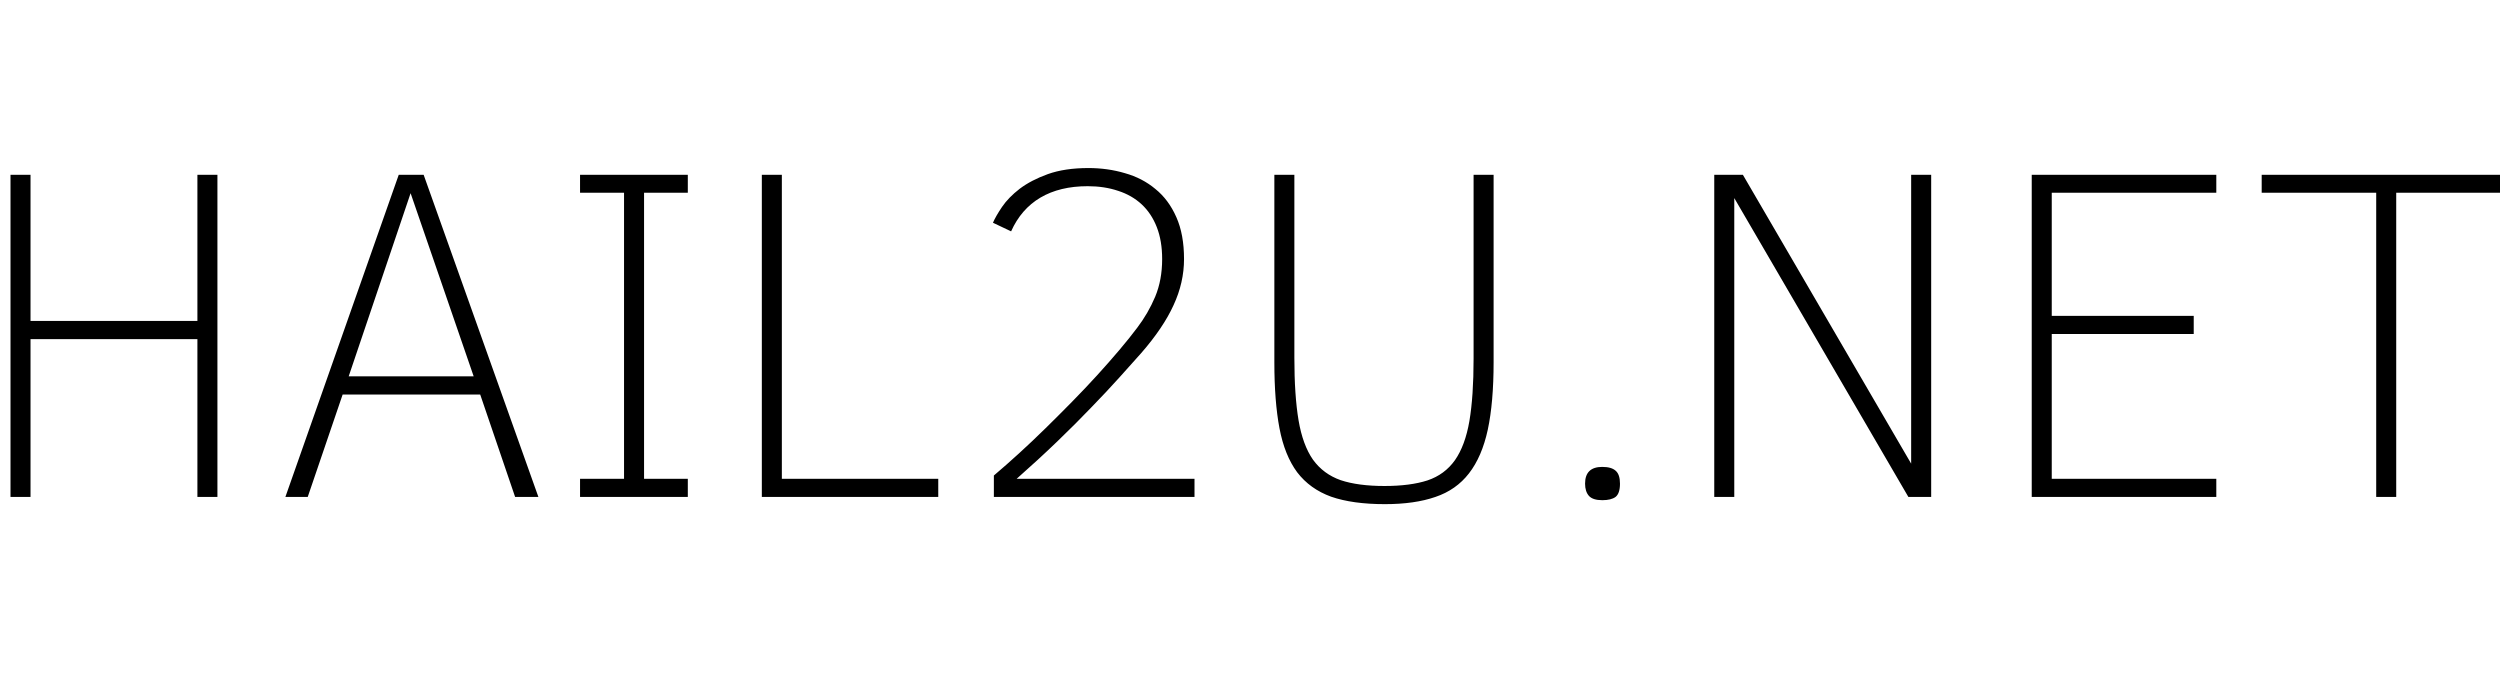
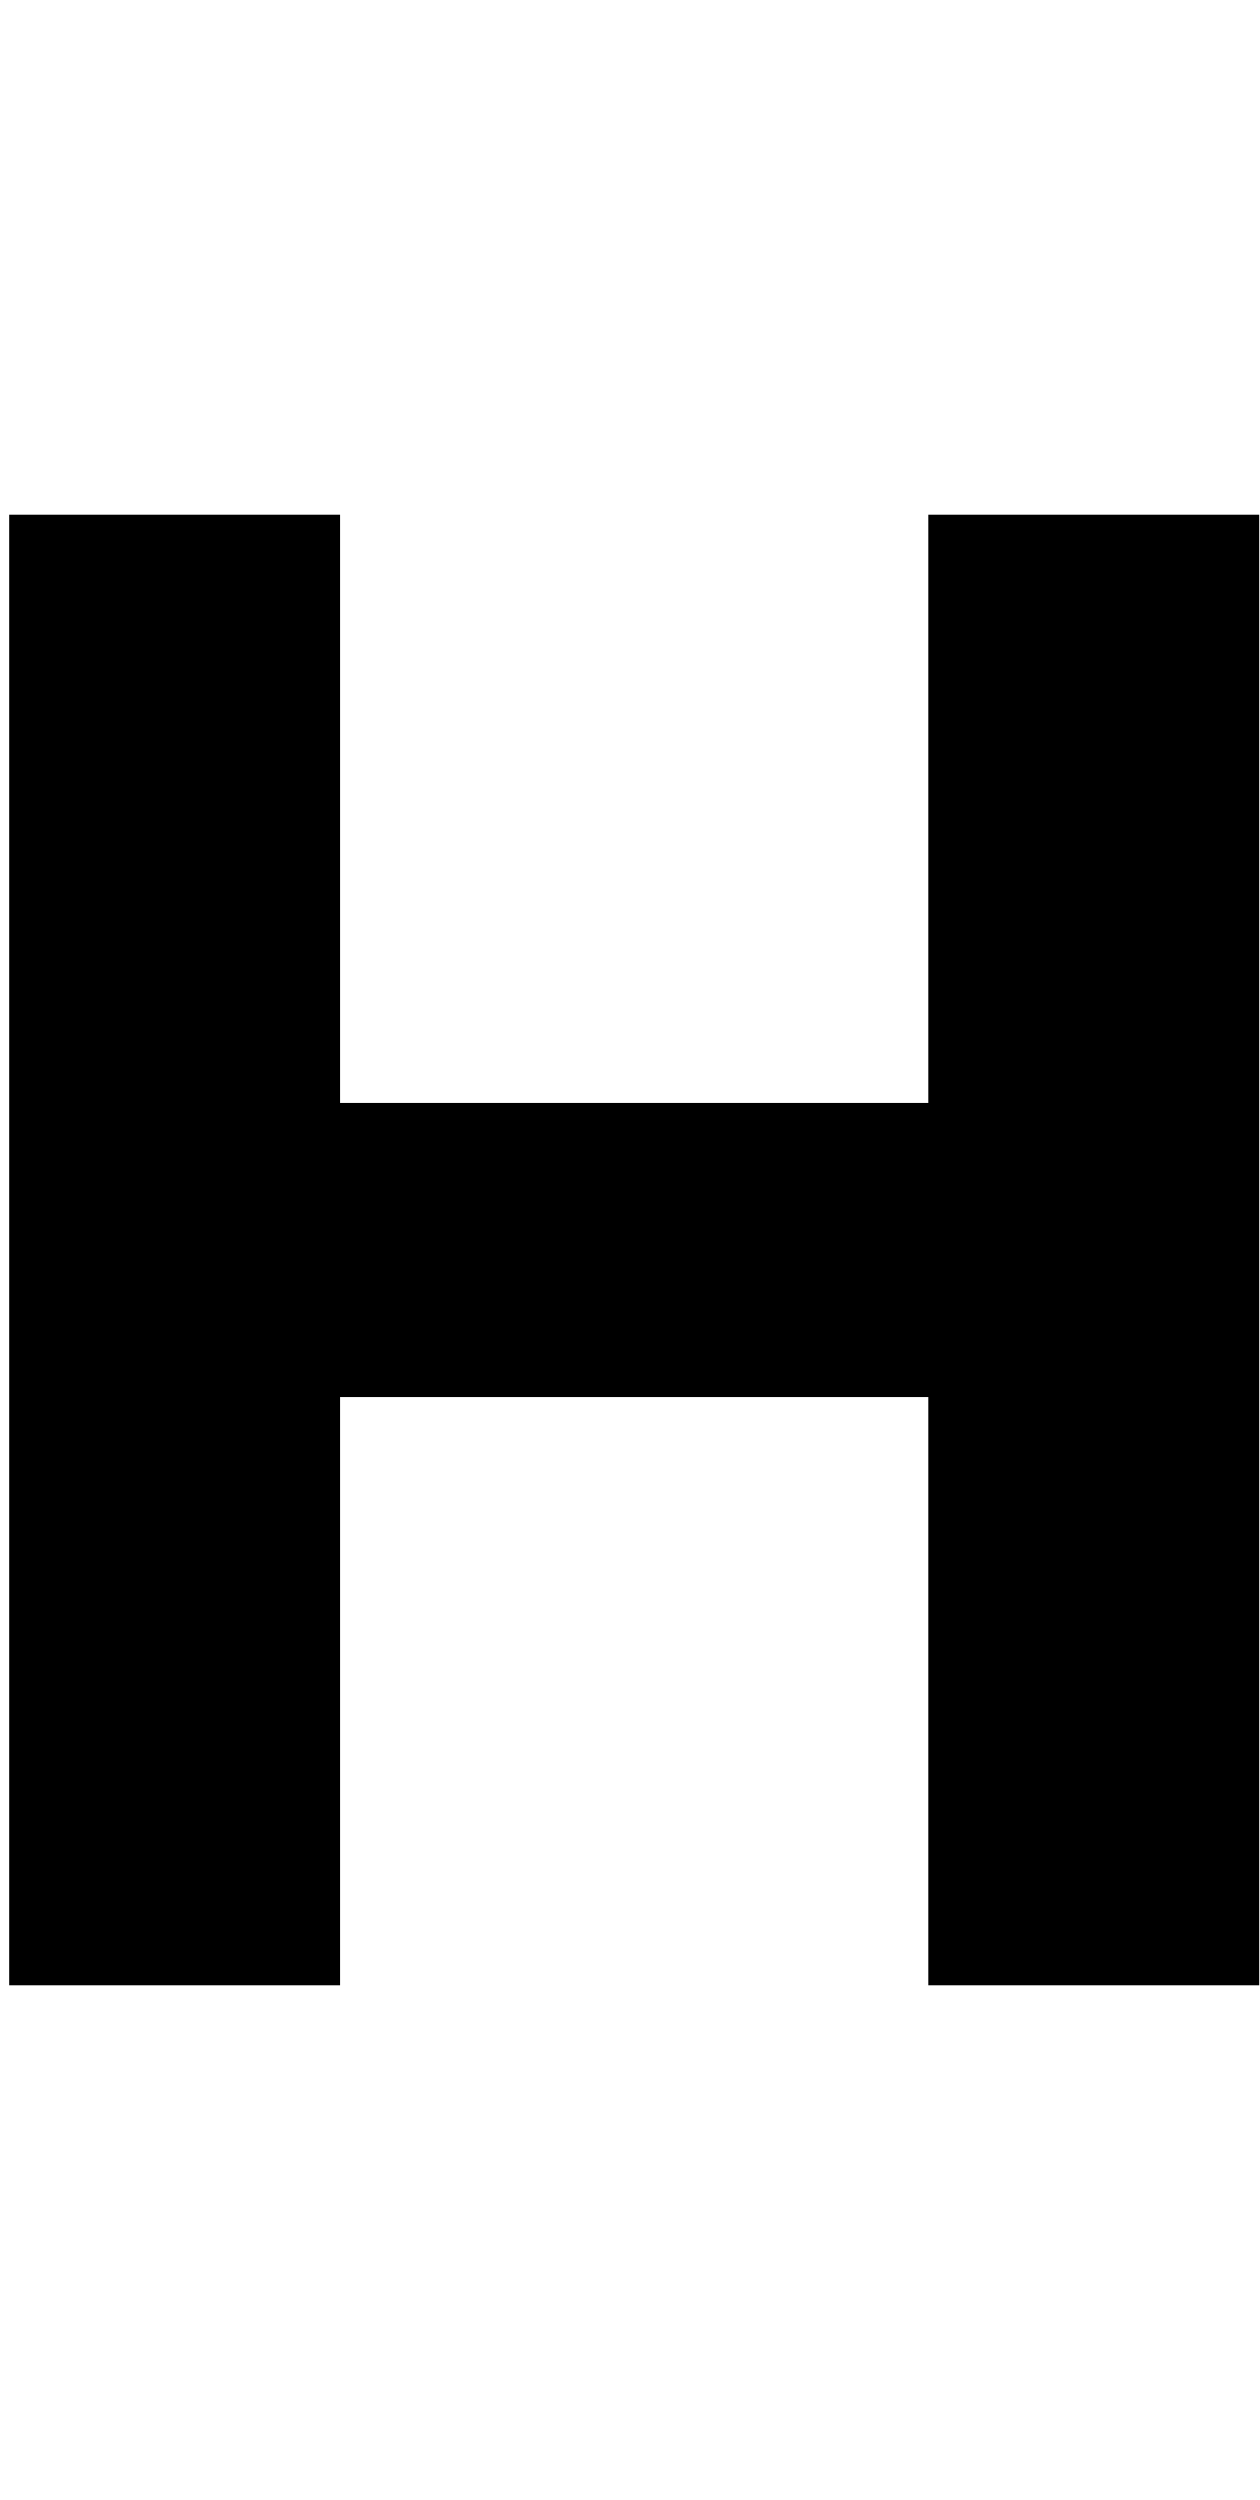
- <svg xmlns="http://www.w3.org/2000/svg" height="128" width="476.055" viewBox="0 0 476.055 128" role="img" aria-labelledby="logo-title">
-   <path d="m 207.252,32 c -2.984,0 -5.555,0.384 -7.712,1.152 -2.127,0.768 -3.915,1.699 -5.363,2.792 -1.418,1.093 -2.541,2.246 -3.368,3.457 -0.798,1.182 -1.374,2.187 -1.729,3.014 l 3.457,1.64 c 1.271,-2.837 3.132,-4.979 5.584,-6.427 2.452,-1.448 5.452,-2.172 8.997,-2.172 2.127,0 4.063,0.295 5.806,0.886 1.743,0.561 3.235,1.418 4.476,2.571 1.241,1.152 2.201,2.6 2.881,4.343 0.68,1.743 1.019,3.767 1.019,6.072 0,2.659 -0.443,5.053 -1.33,7.18 -0.886,2.098 -2.024,4.063 -3.413,5.895 -0.975,1.3 -2.113,2.718 -3.413,4.255 -1.3,1.536 -2.704,3.132 -4.211,4.787 -1.507,1.655 -3.102,3.339 -4.787,5.053 -1.655,1.684 -3.324,3.354 -5.008,5.008 -1.684,1.655 -3.368,3.25 -5.053,4.787 -1.684,1.536 -3.295,2.955 -4.831,4.255 l 0,4.078 38.205,0 0,-3.457 -33.861,0 c 2.777,-2.452 5.348,-4.816 7.712,-7.091 2.393,-2.305 4.565,-4.476 6.515,-6.515 1.98,-2.039 3.753,-3.93 5.319,-5.673 1.566,-1.743 2.955,-3.295 4.166,-4.654 2.807,-3.221 4.861,-6.264 6.161,-9.13 1.33,-2.866 1.994,-5.791 1.994,-8.776 0,-3.132 -0.488,-5.791 -1.463,-7.978 -0.975,-2.216 -2.305,-4.004 -3.989,-5.363 -1.655,-1.389 -3.59,-2.393 -5.806,-3.014 C 212.024,32.325 209.705,32 207.252,32 Z M 2,33.285 l 0,61.341 3.812,0 0,-30.05 31.778,0 0,30.05 3.812,0 0,-61.341 -3.812,0 0,27.834 -31.778,0 0,-27.834 z m 73.928,0 -21.584,61.341 4.255,0 6.648,-19.501 26.194,0 6.648,19.501 4.432,0 -21.85,-61.341 z m 34.526,0 0,3.413 8.377,0 0,54.471 -8.377,0 0,3.457 20.521,0 0,-3.457 -8.332,0 0,-54.471 8.332,0 0,-3.413 z m 34.615,0 0,61.341 33.596,0 0,-3.457 -29.784,0 0,-57.884 z m 97.596,0 0,35.723 c 0,4.934 0.325,9.115 0.975,12.543 0.65,3.428 1.773,6.22 3.368,8.377 1.625,2.127 3.782,3.679 6.471,4.654 C 256.198,95.527 259.61,96 263.717,96 c 3.782,0 6.988,-0.458 9.618,-1.374 2.63,-0.886 4.757,-2.379 6.382,-4.476 1.655,-2.127 2.851,-4.905 3.59,-8.332 0.739,-3.457 1.108,-7.727 1.108,-12.809 l 0,-35.723 -3.812,0 0,35.014 c 0,4.787 -0.266,8.746 -0.798,11.878 -0.532,3.102 -1.448,5.584 -2.748,7.446 -1.3,1.832 -3.043,3.117 -5.23,3.856 -2.187,0.709 -4.92,1.064 -8.199,1.064 -3.339,0 -6.116,-0.369 -8.332,-1.108 -2.187,-0.768 -3.945,-2.068 -5.274,-3.9 -1.3,-1.861 -2.216,-4.358 -2.748,-7.49 -0.532,-3.162 -0.798,-7.136 -0.798,-11.922 l 0,-34.837 z m 83.767,0 0,61.341 3.812,0 0,-56.909 33.152,56.909 4.343,0 0,-61.341 -3.812,0 0,55.003 -32.044,-55.003 z m 60.454,0 0,61.341 35.147,0 0,-3.457 -31.335,0 0,-27.568 27.036,0 0,-3.457 -27.036,0 0,-23.446 31.335,0 0,-3.413 z m 43.789,0 0,3.413 21.806,0 0,57.928 3.812,0 0,-57.928 21.761,0 4e-4,-3.413 z m -352.488,3.501 12.011,34.881 -23.801,0 z m 226.925,52.122 c -2.187,0 -3.28,1.064 -3.28,3.191 0,1.005 0.251,1.788 0.753,2.349 0.502,0.532 1.344,0.798 2.526,0.798 1.123,0 1.965,-0.207 2.526,-0.62 0.561,-0.443 0.842,-1.285 0.842,-2.526 0,-1.152 -0.266,-1.965 -0.798,-2.438 -0.532,-0.502 -1.389,-0.753 -2.571,-0.753 z" />
+ <svg xmlns="http://www.w3.org/2000/svg" height="272" width="137" viewBox="0 0 137 272" role="img" aria-labelledby="logo-title">
+   <path d="m 101,216 0,-64 -64,0 0,64 -36,0 0,-160 36,0 0,64 64,0 0,-64 36,0 0,160 z" />
</svg>
